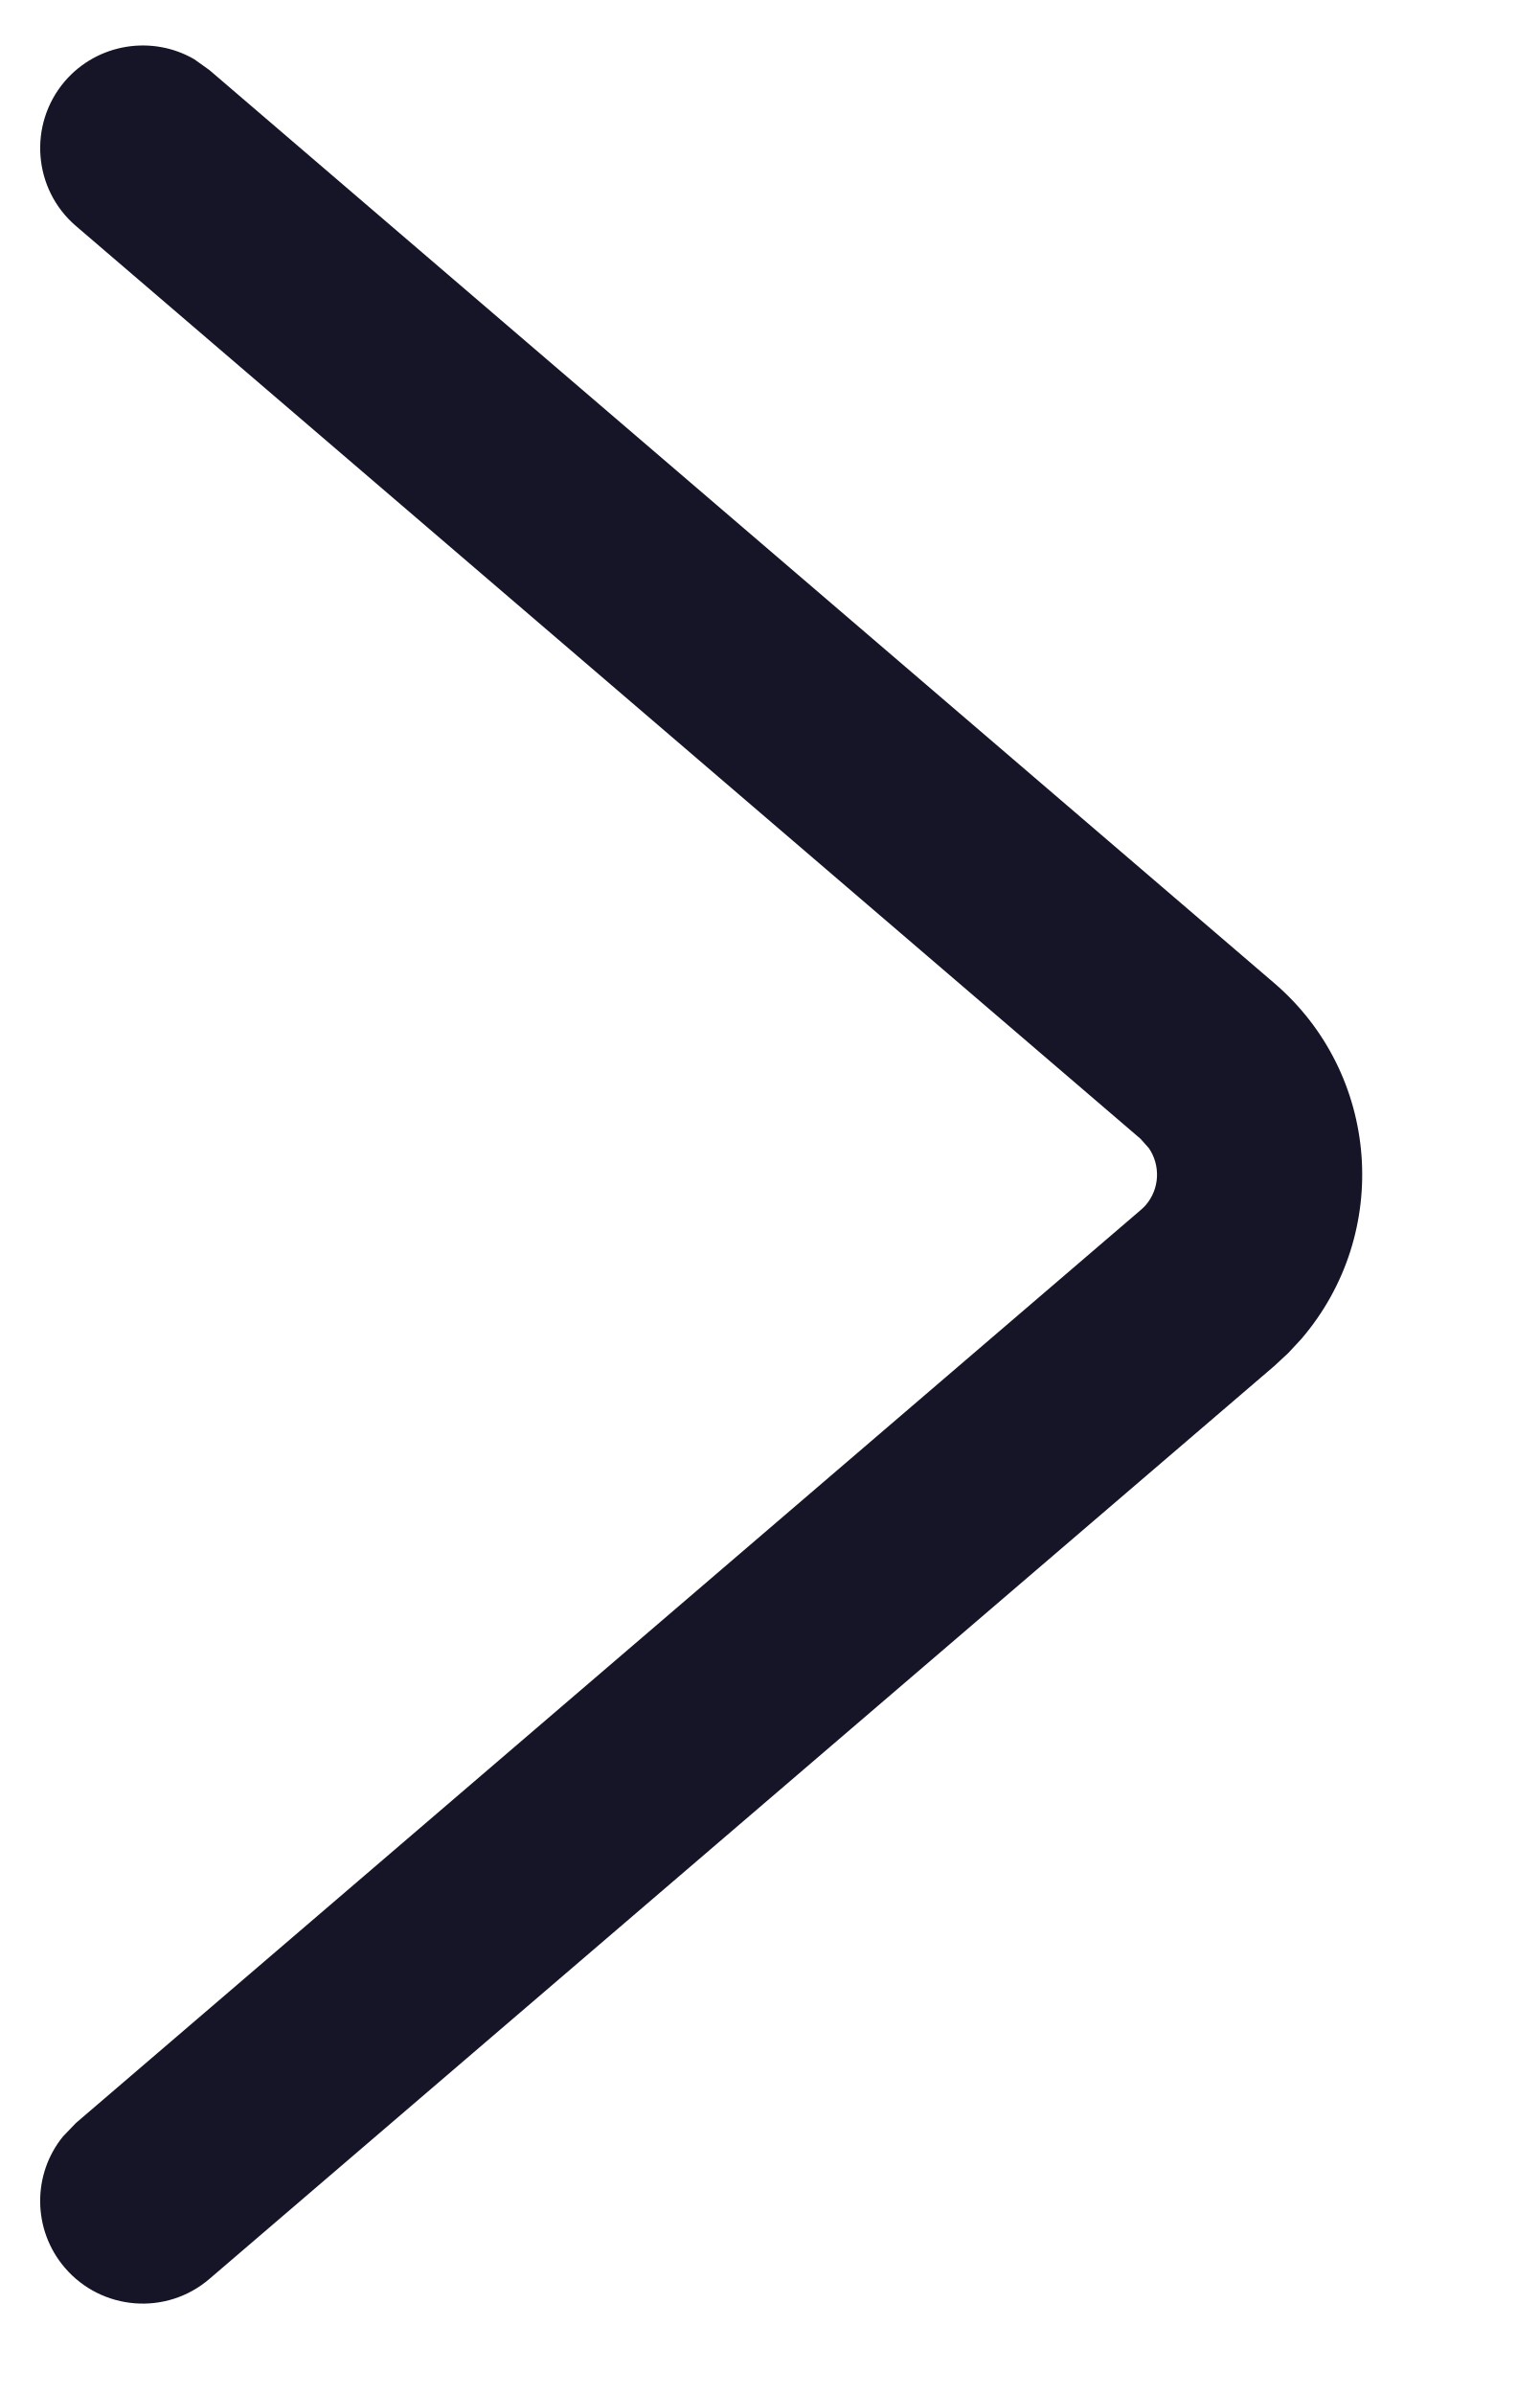
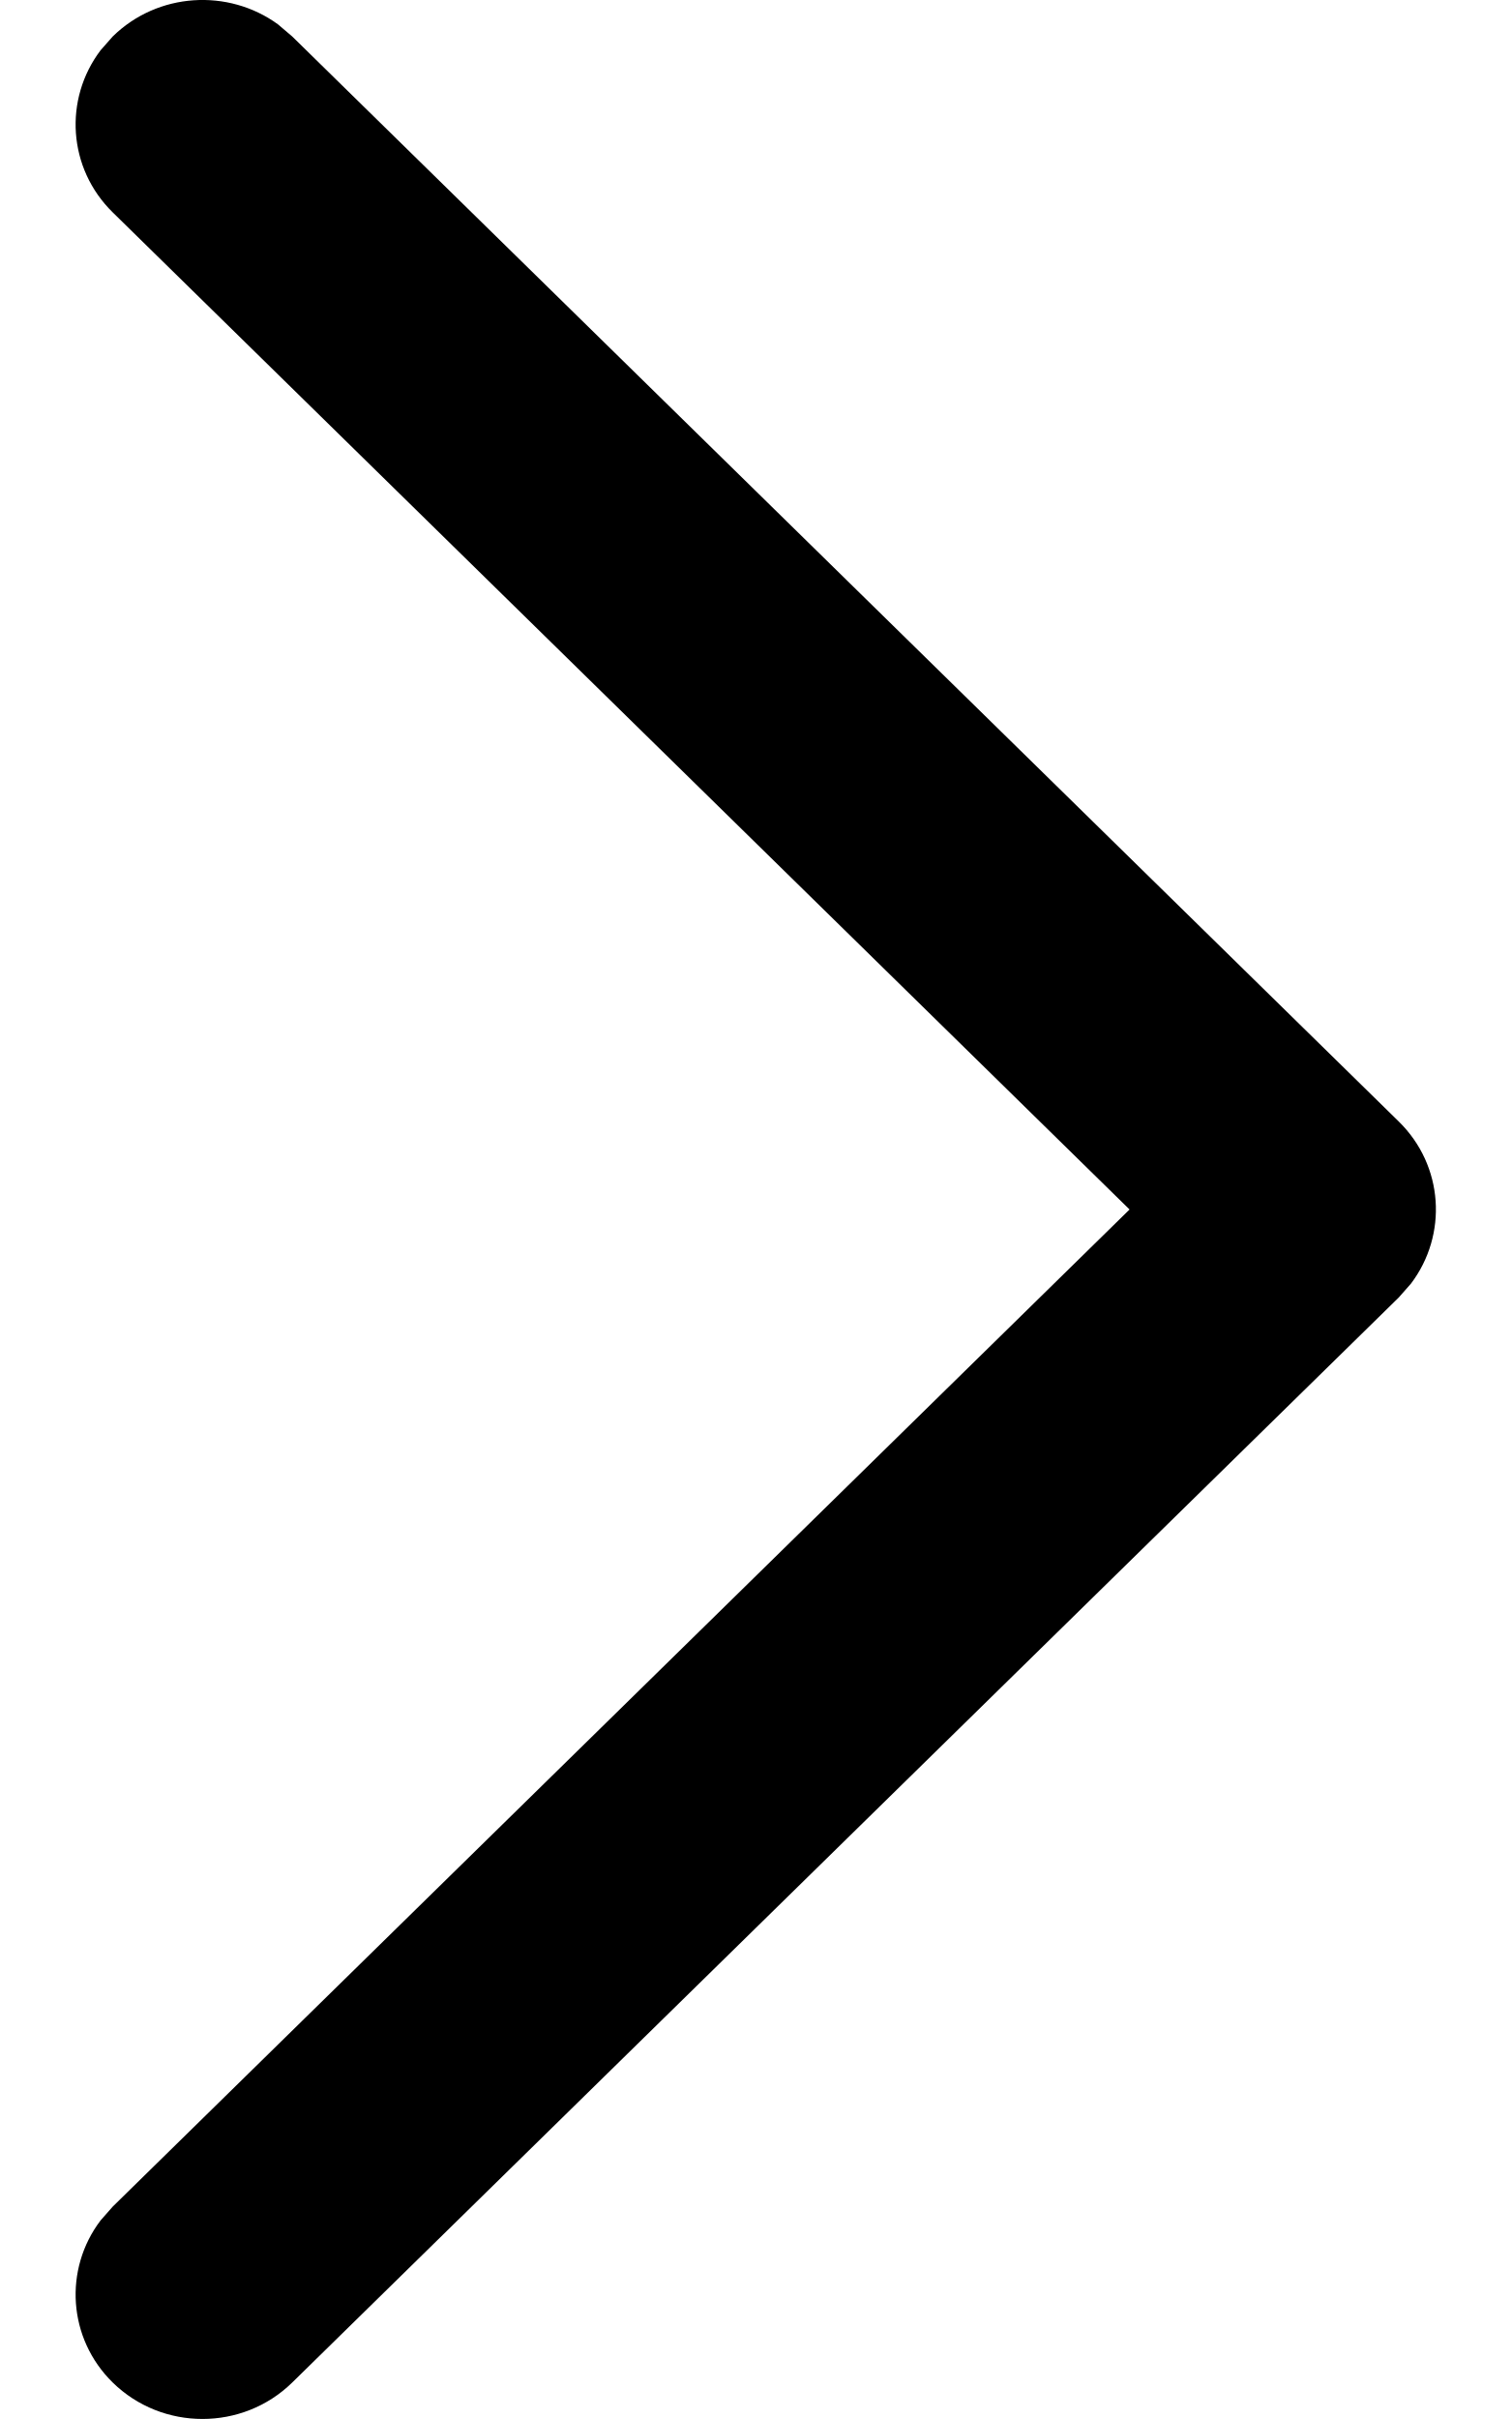
- <svg xmlns="http://www.w3.org/2000/svg" viewBox="0 0 9 14" fill="none">
-   <path d="M0.379 0.475C0.571 0.252 0.892 0.204 1.137 0.347L1.225 0.41L7.45 5.746C8.069 6.276 8.14 7.207 7.61 7.826L7.533 7.909L7.45 7.986L1.225 13.321C0.974 13.537 0.595 13.508 0.379 13.256C0.188 13.033 0.189 12.708 0.369 12.488L0.444 12.41L6.669 7.074C6.68 7.065 6.69 7.055 6.699 7.045C6.782 6.949 6.786 6.812 6.718 6.712L6.669 6.657L0.444 1.321C0.193 1.106 0.164 0.727 0.379 0.475Z" fill="#161528" />
+ <svg xmlns="http://www.w3.org/2000/svg" viewBox="0 0 10 16" fill="none">
+   <path d="M0.746 15.759C0.448 15.467 0.421 15.009 0.665 14.687L0.746 14.595L7.473 8L0.746 1.405C0.448 1.113 0.421 0.656 0.665 0.333L0.746 0.241C1.044 -0.051 1.51 -0.078 1.839 0.161L1.933 0.241L9.254 7.418C9.552 7.71 9.579 8.167 9.335 8.49L9.254 8.582L1.933 15.759C1.605 16.08 1.074 16.08 0.746 15.759Z" fill="currentColor" />
</svg>
